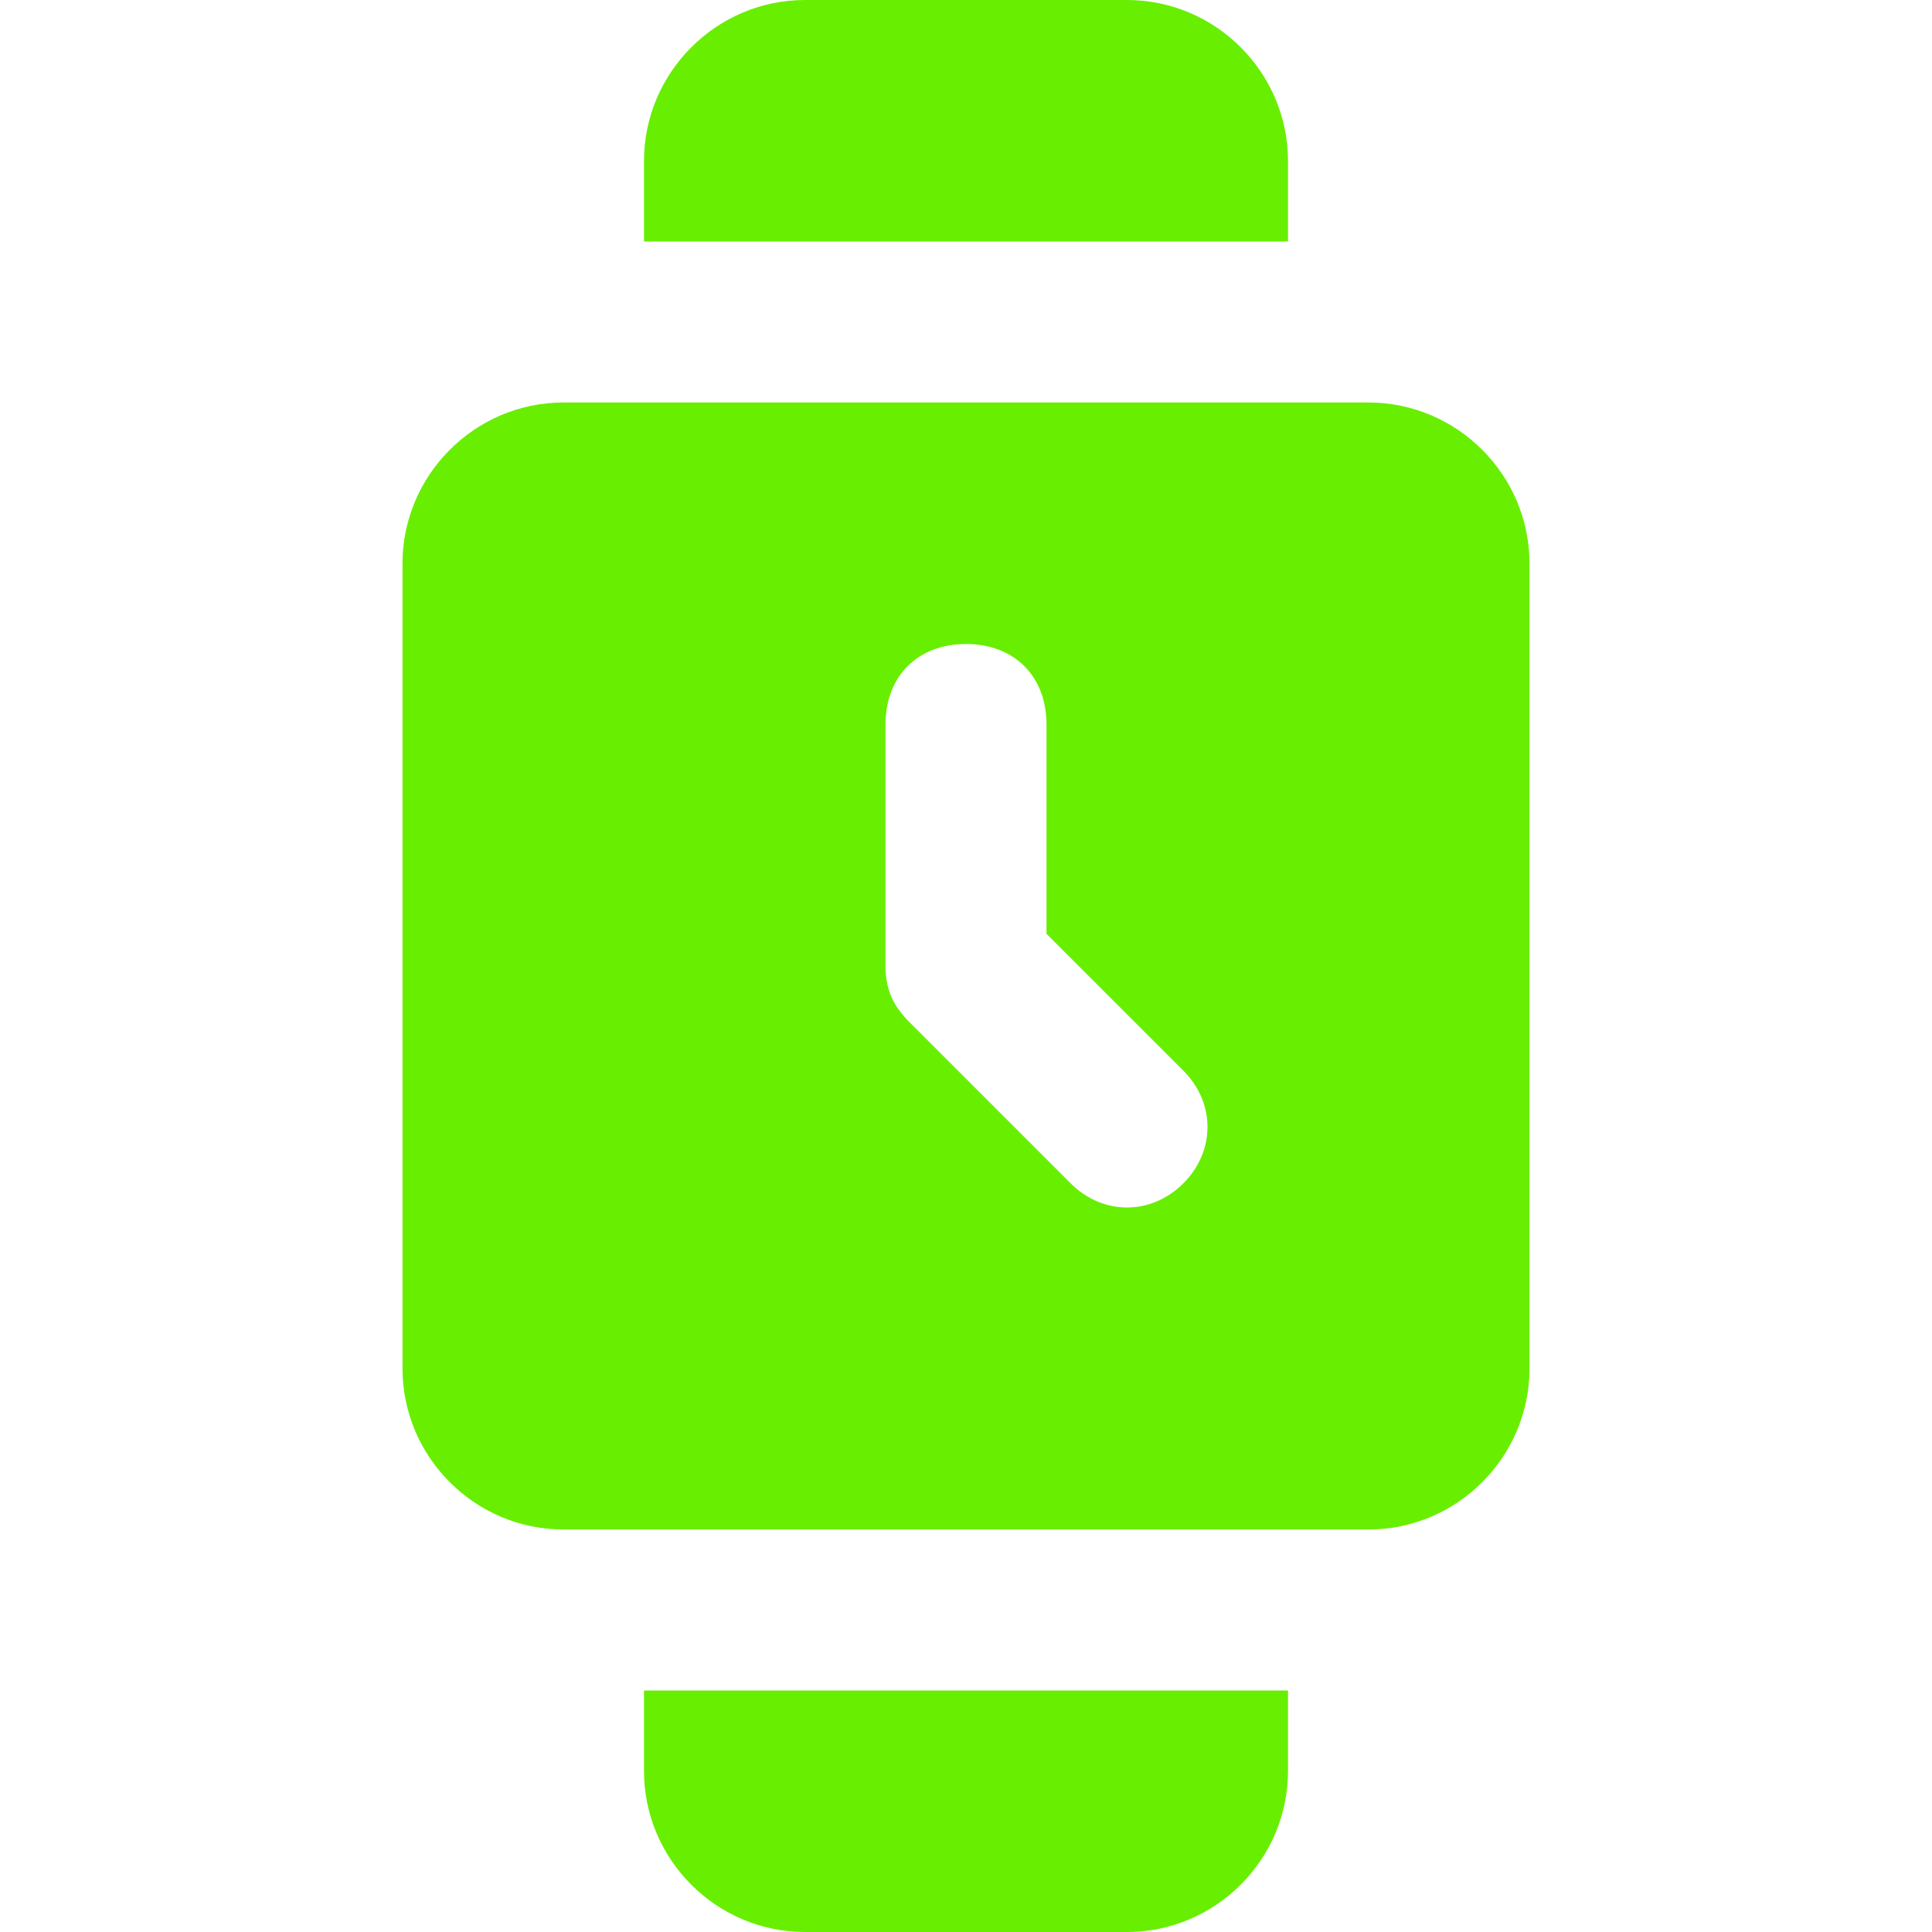
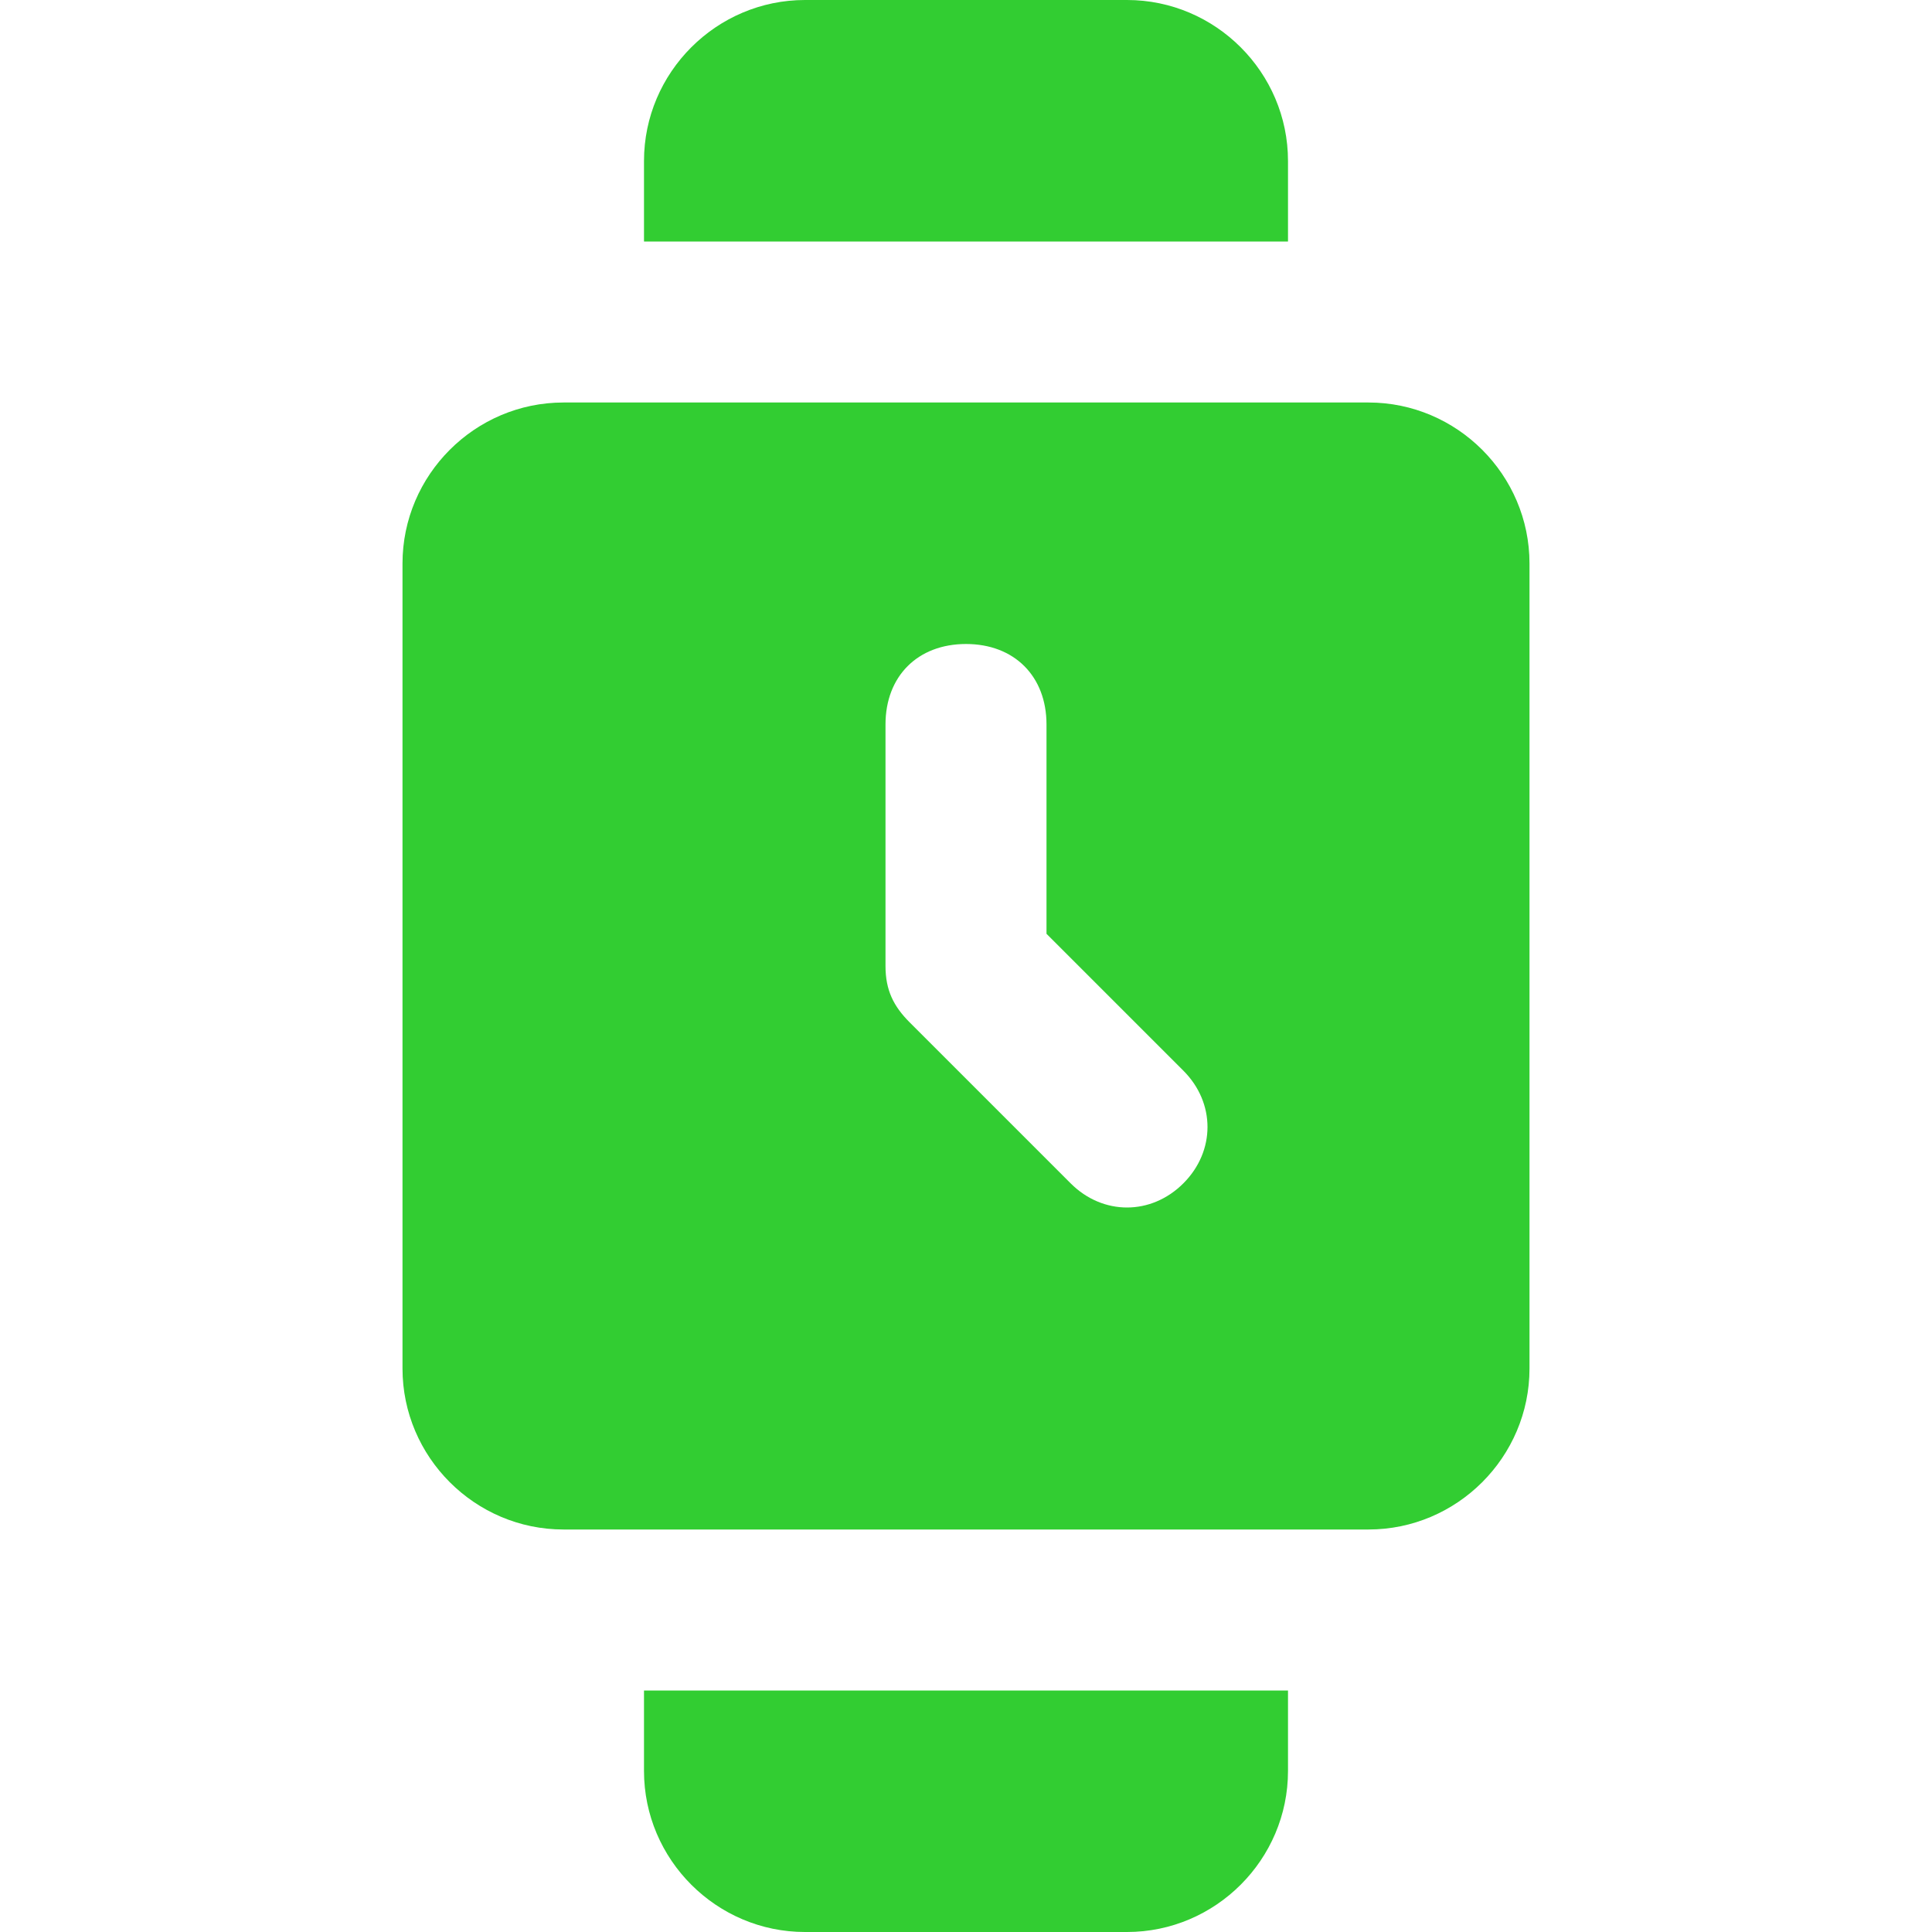
<svg xmlns="http://www.w3.org/2000/svg" version="1.1" id="Icons" x="0px" y="0px" viewBox="0 0 24 24" style="enable-background:new 0 0 24 24;" xml:space="preserve">
  <style type="text/css">
- 	.st0{fill:#68EE00;}
+ 	.st0{fill:#32CD32;}
</style>
  <path class="st0" d="M16,2v1H8V2c0-1.1,0.9-2,2-2h4C15.1,0,16,0.9,16,2z" />
  <path class="st0" d="M16,21v1c0,1.1-0.9,2-2,2h-4c-1.1,0-2-0.9-2-2v-1H16z" />
  <path class="st0" d="M17,5H7C5.9,5,5,5.9,5,7v10c0,1.1,0.9,2,2,2h10c1.1,0,2-0.9,2-2V7C19,5.9,18.1,5,17,5z M14.7,14.7  c-0.4,0.4-1,0.4-1.4,0l-2-2C11.1,12.5,11,12.3,11,12V9c0-0.6,0.4-1,1-1s1,0.4,1,1v2.6l1.7,1.7C15.1,13.7,15.1,14.3,14.7,14.7z" />
</svg>
